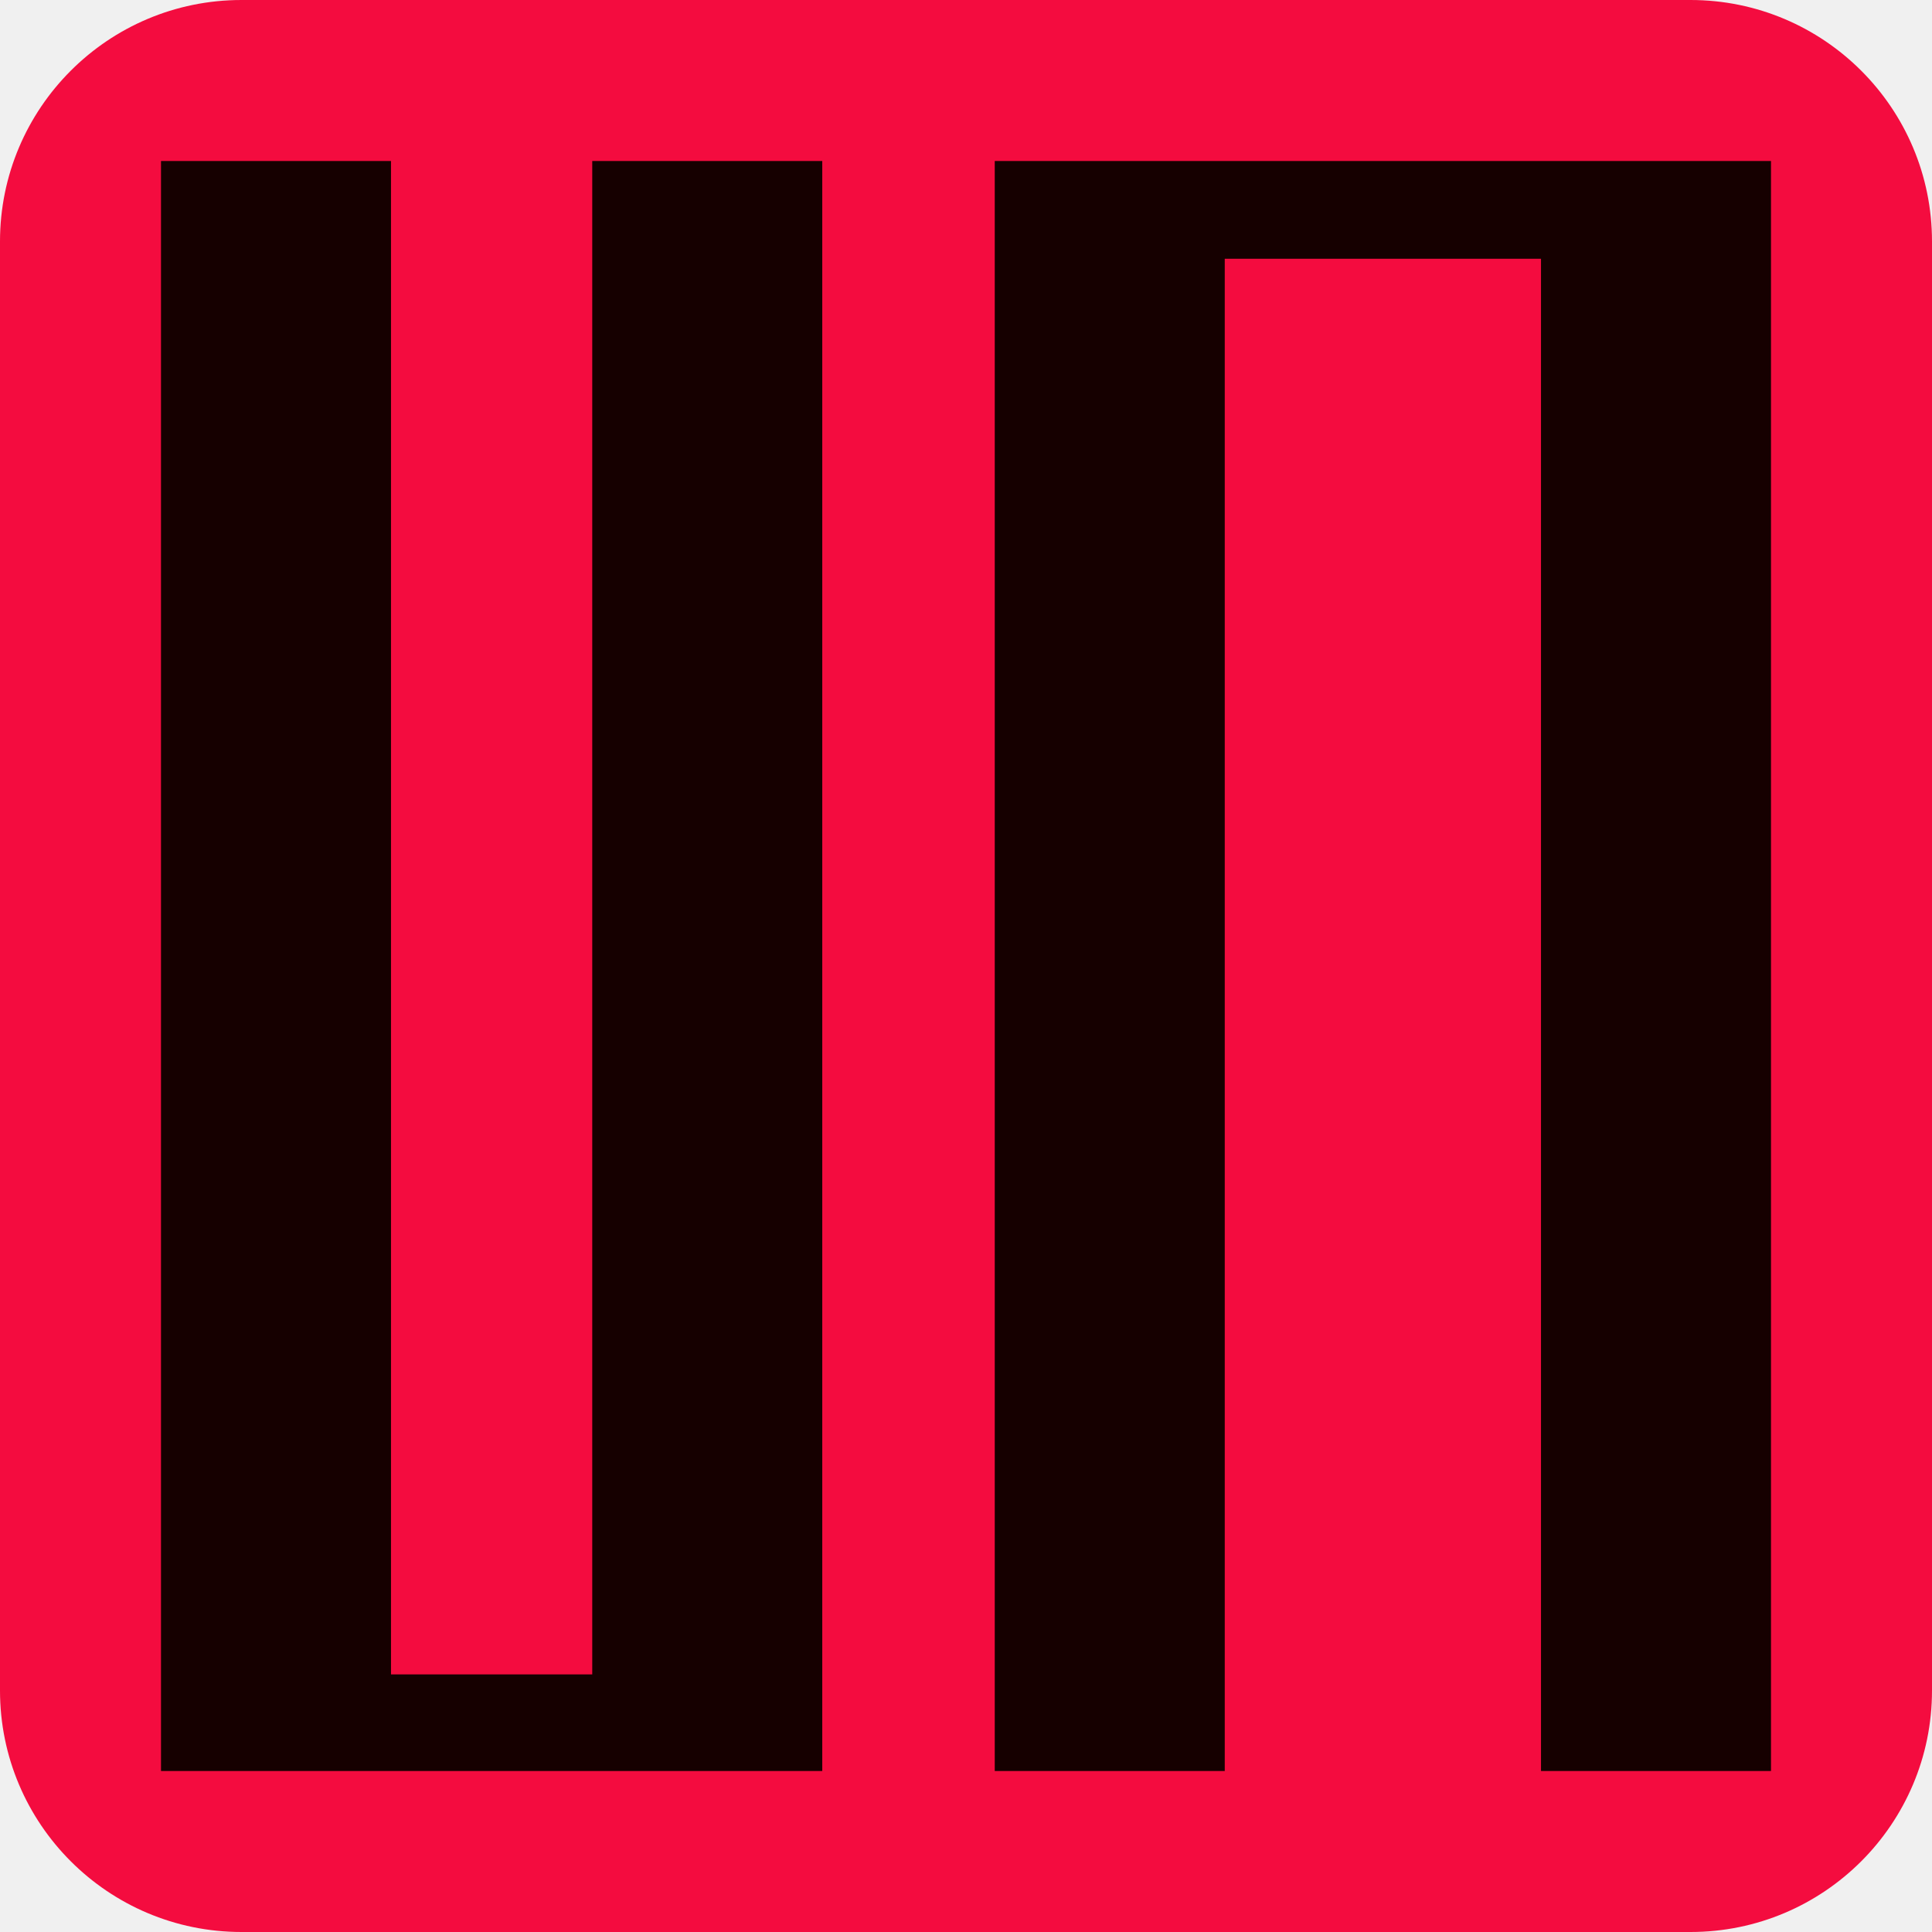
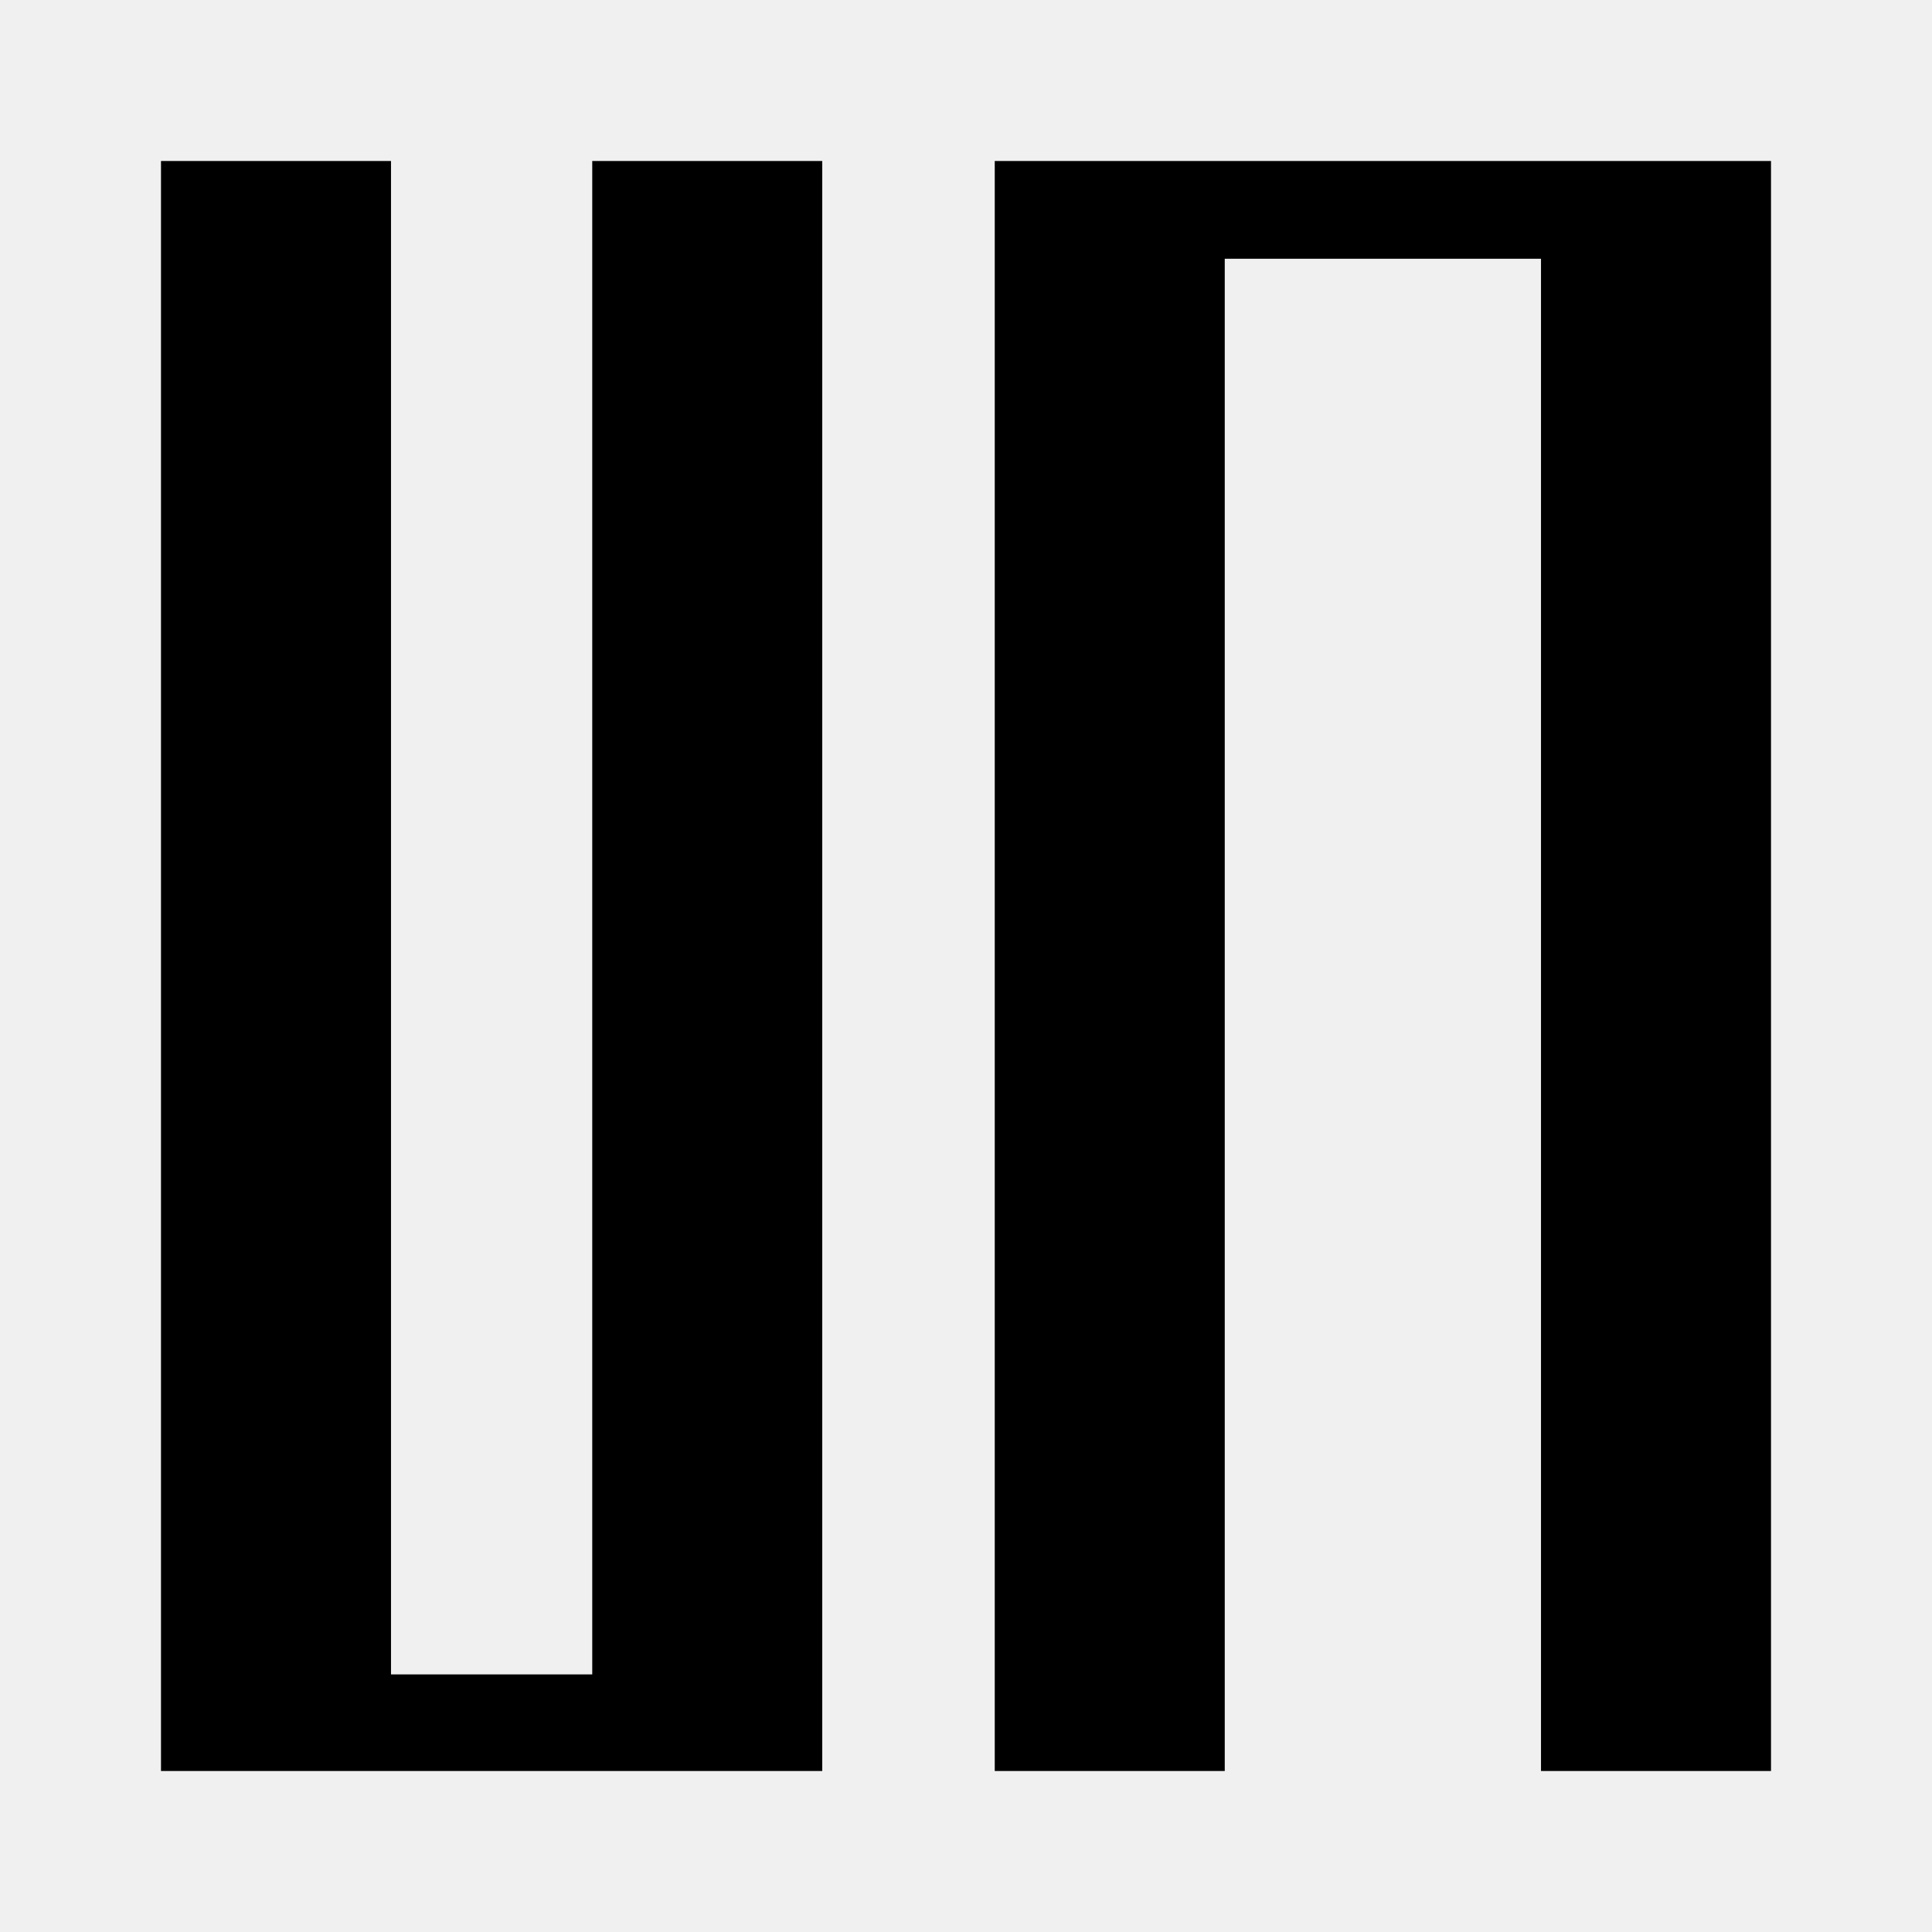
<svg xmlns="http://www.w3.org/2000/svg" viewBox="-28 -28 336 336">
-   <rect x="-28" y="-28" width="336" height="336" rx="42" fill="#f40c3f" />
-   <path d="M0 0 H40 V263.2 H75 V0 H115 V280 H0 Z" fill="#160000" />
-   <path d="M145 0 H280 V280 H240 V17 H185 V280 H145 V0 Z" fill="#160000" />
+   <style>
+     path { fill: #000; }
+     @media (prefers-color-scheme: dark) { path { fill: #fff; } }
+   </style>
+   <path d="M0 0 H40 V263.2 H75 V0 H115 V280 H0 Z" />
+   <path d="M145 0 H280 V280 H240 V17 H185 V280 H145 V0 Z" />
</svg>
